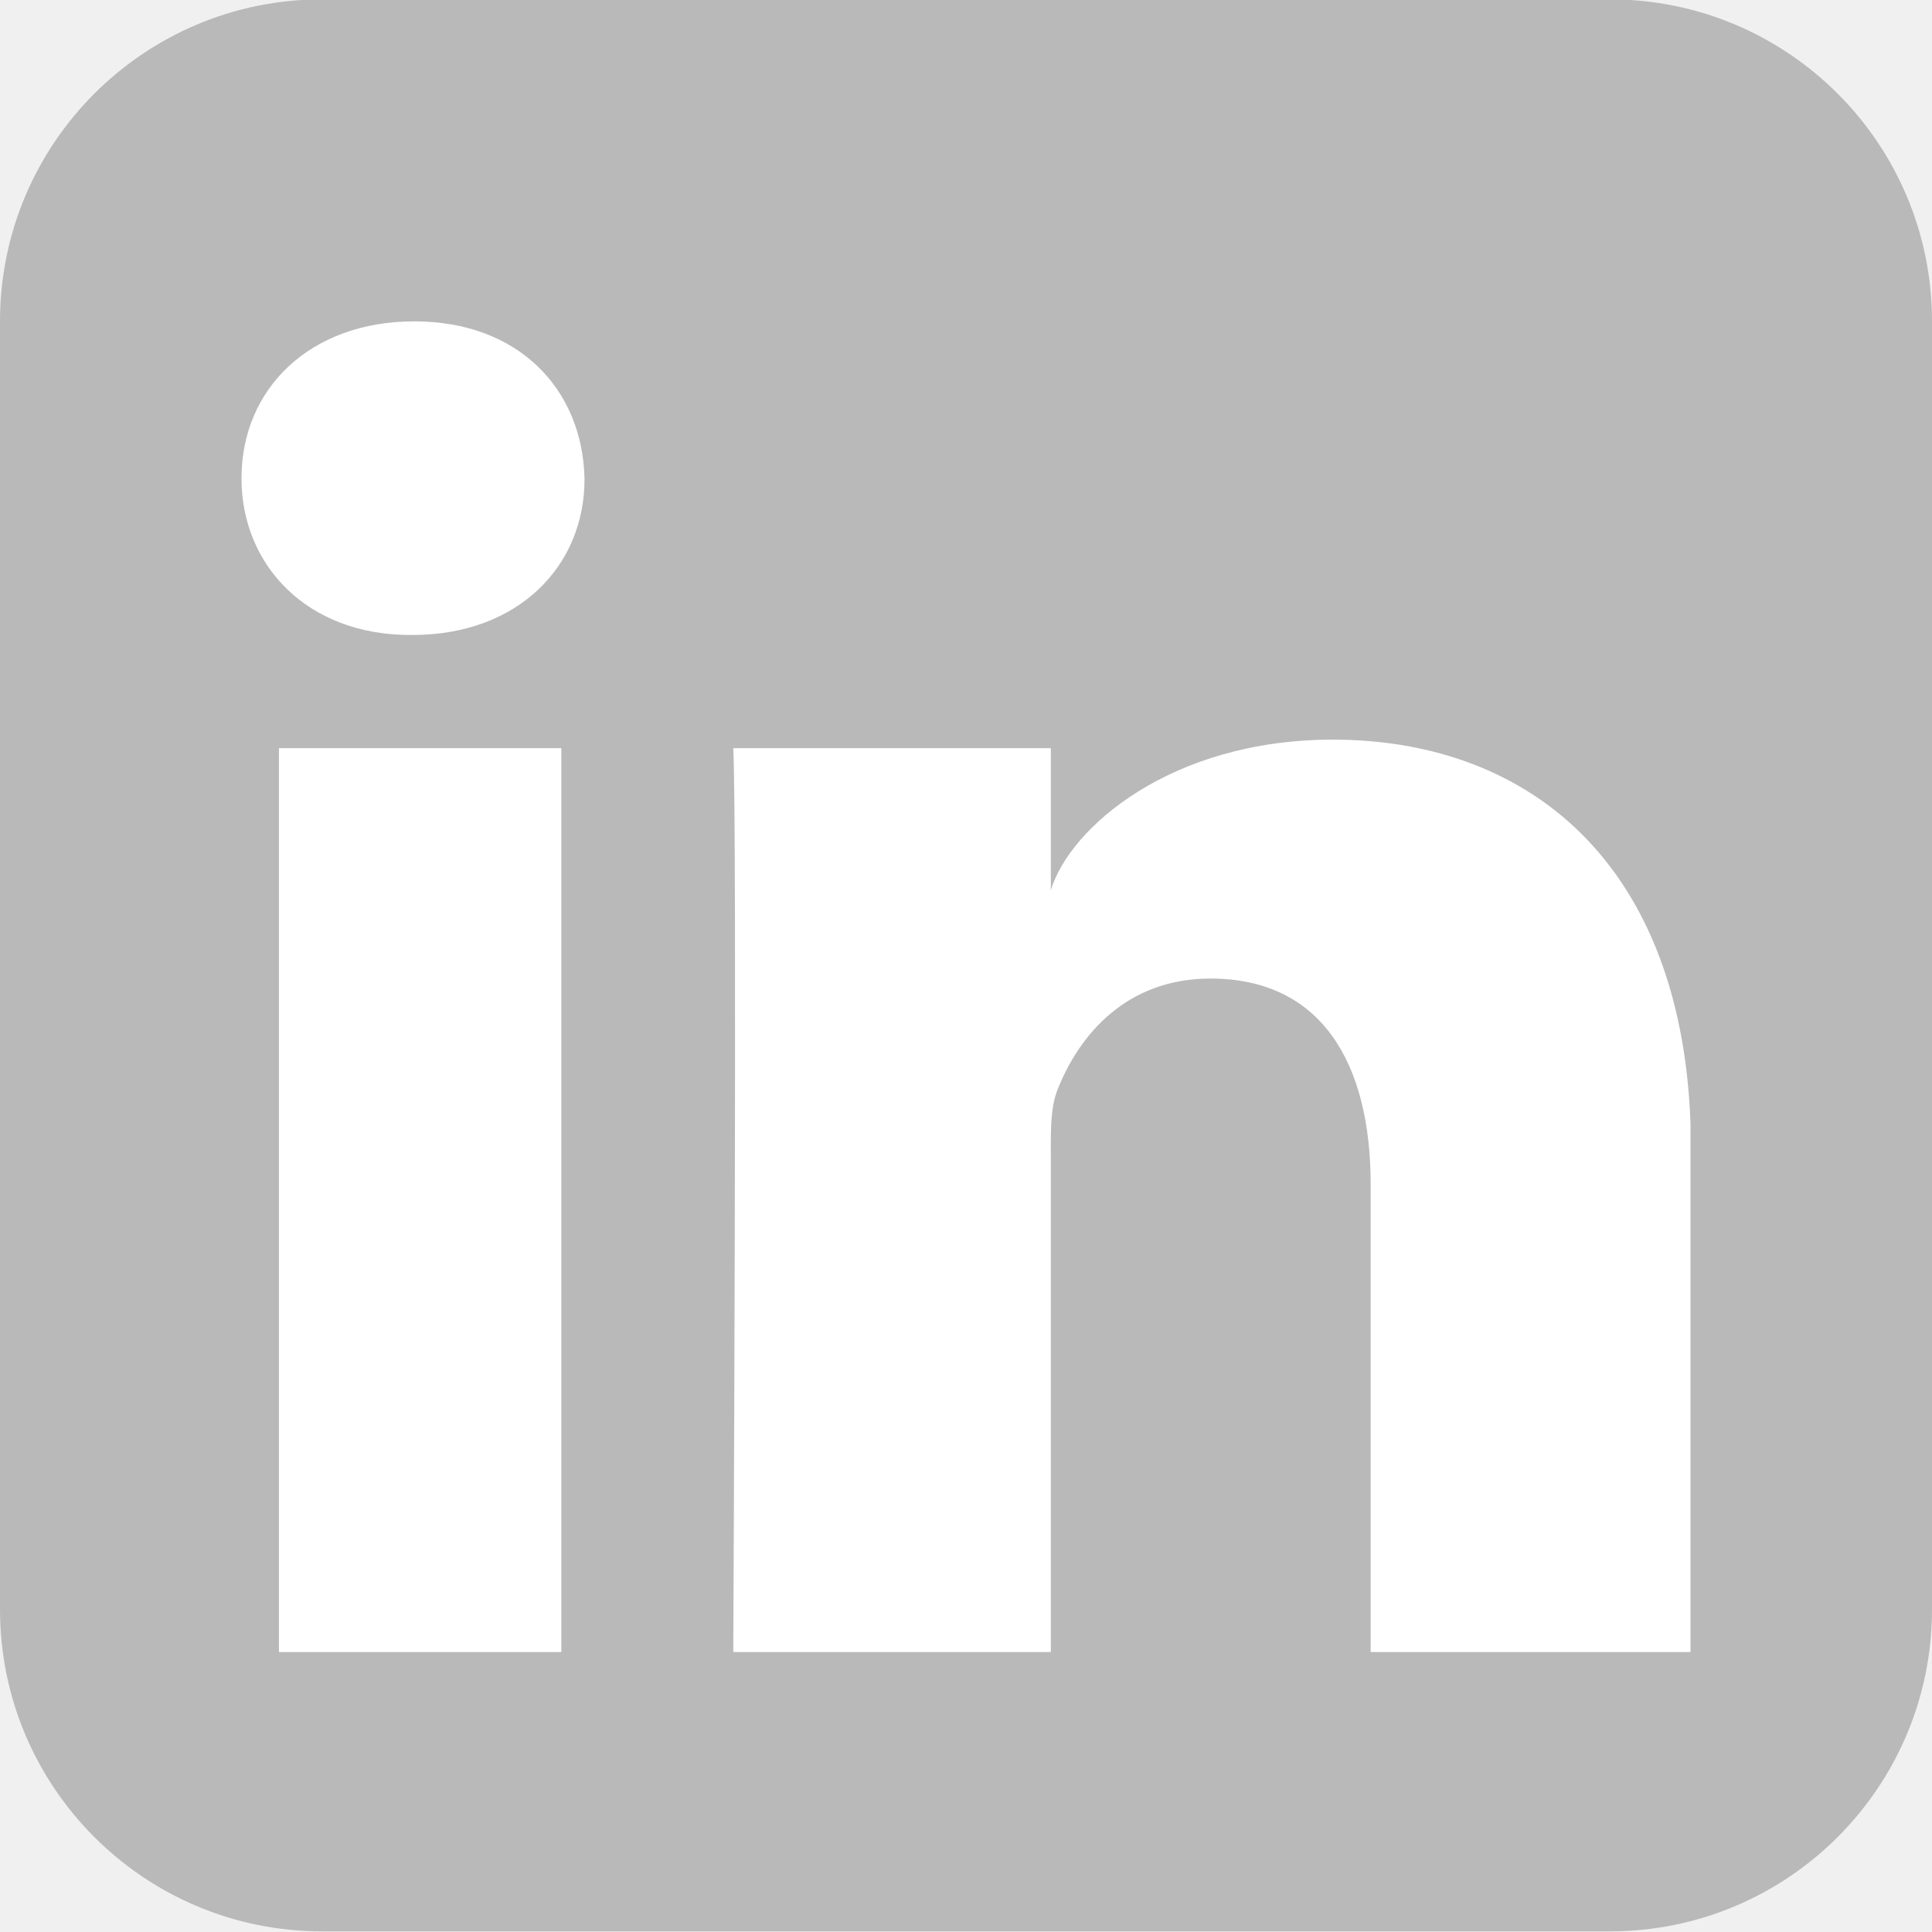
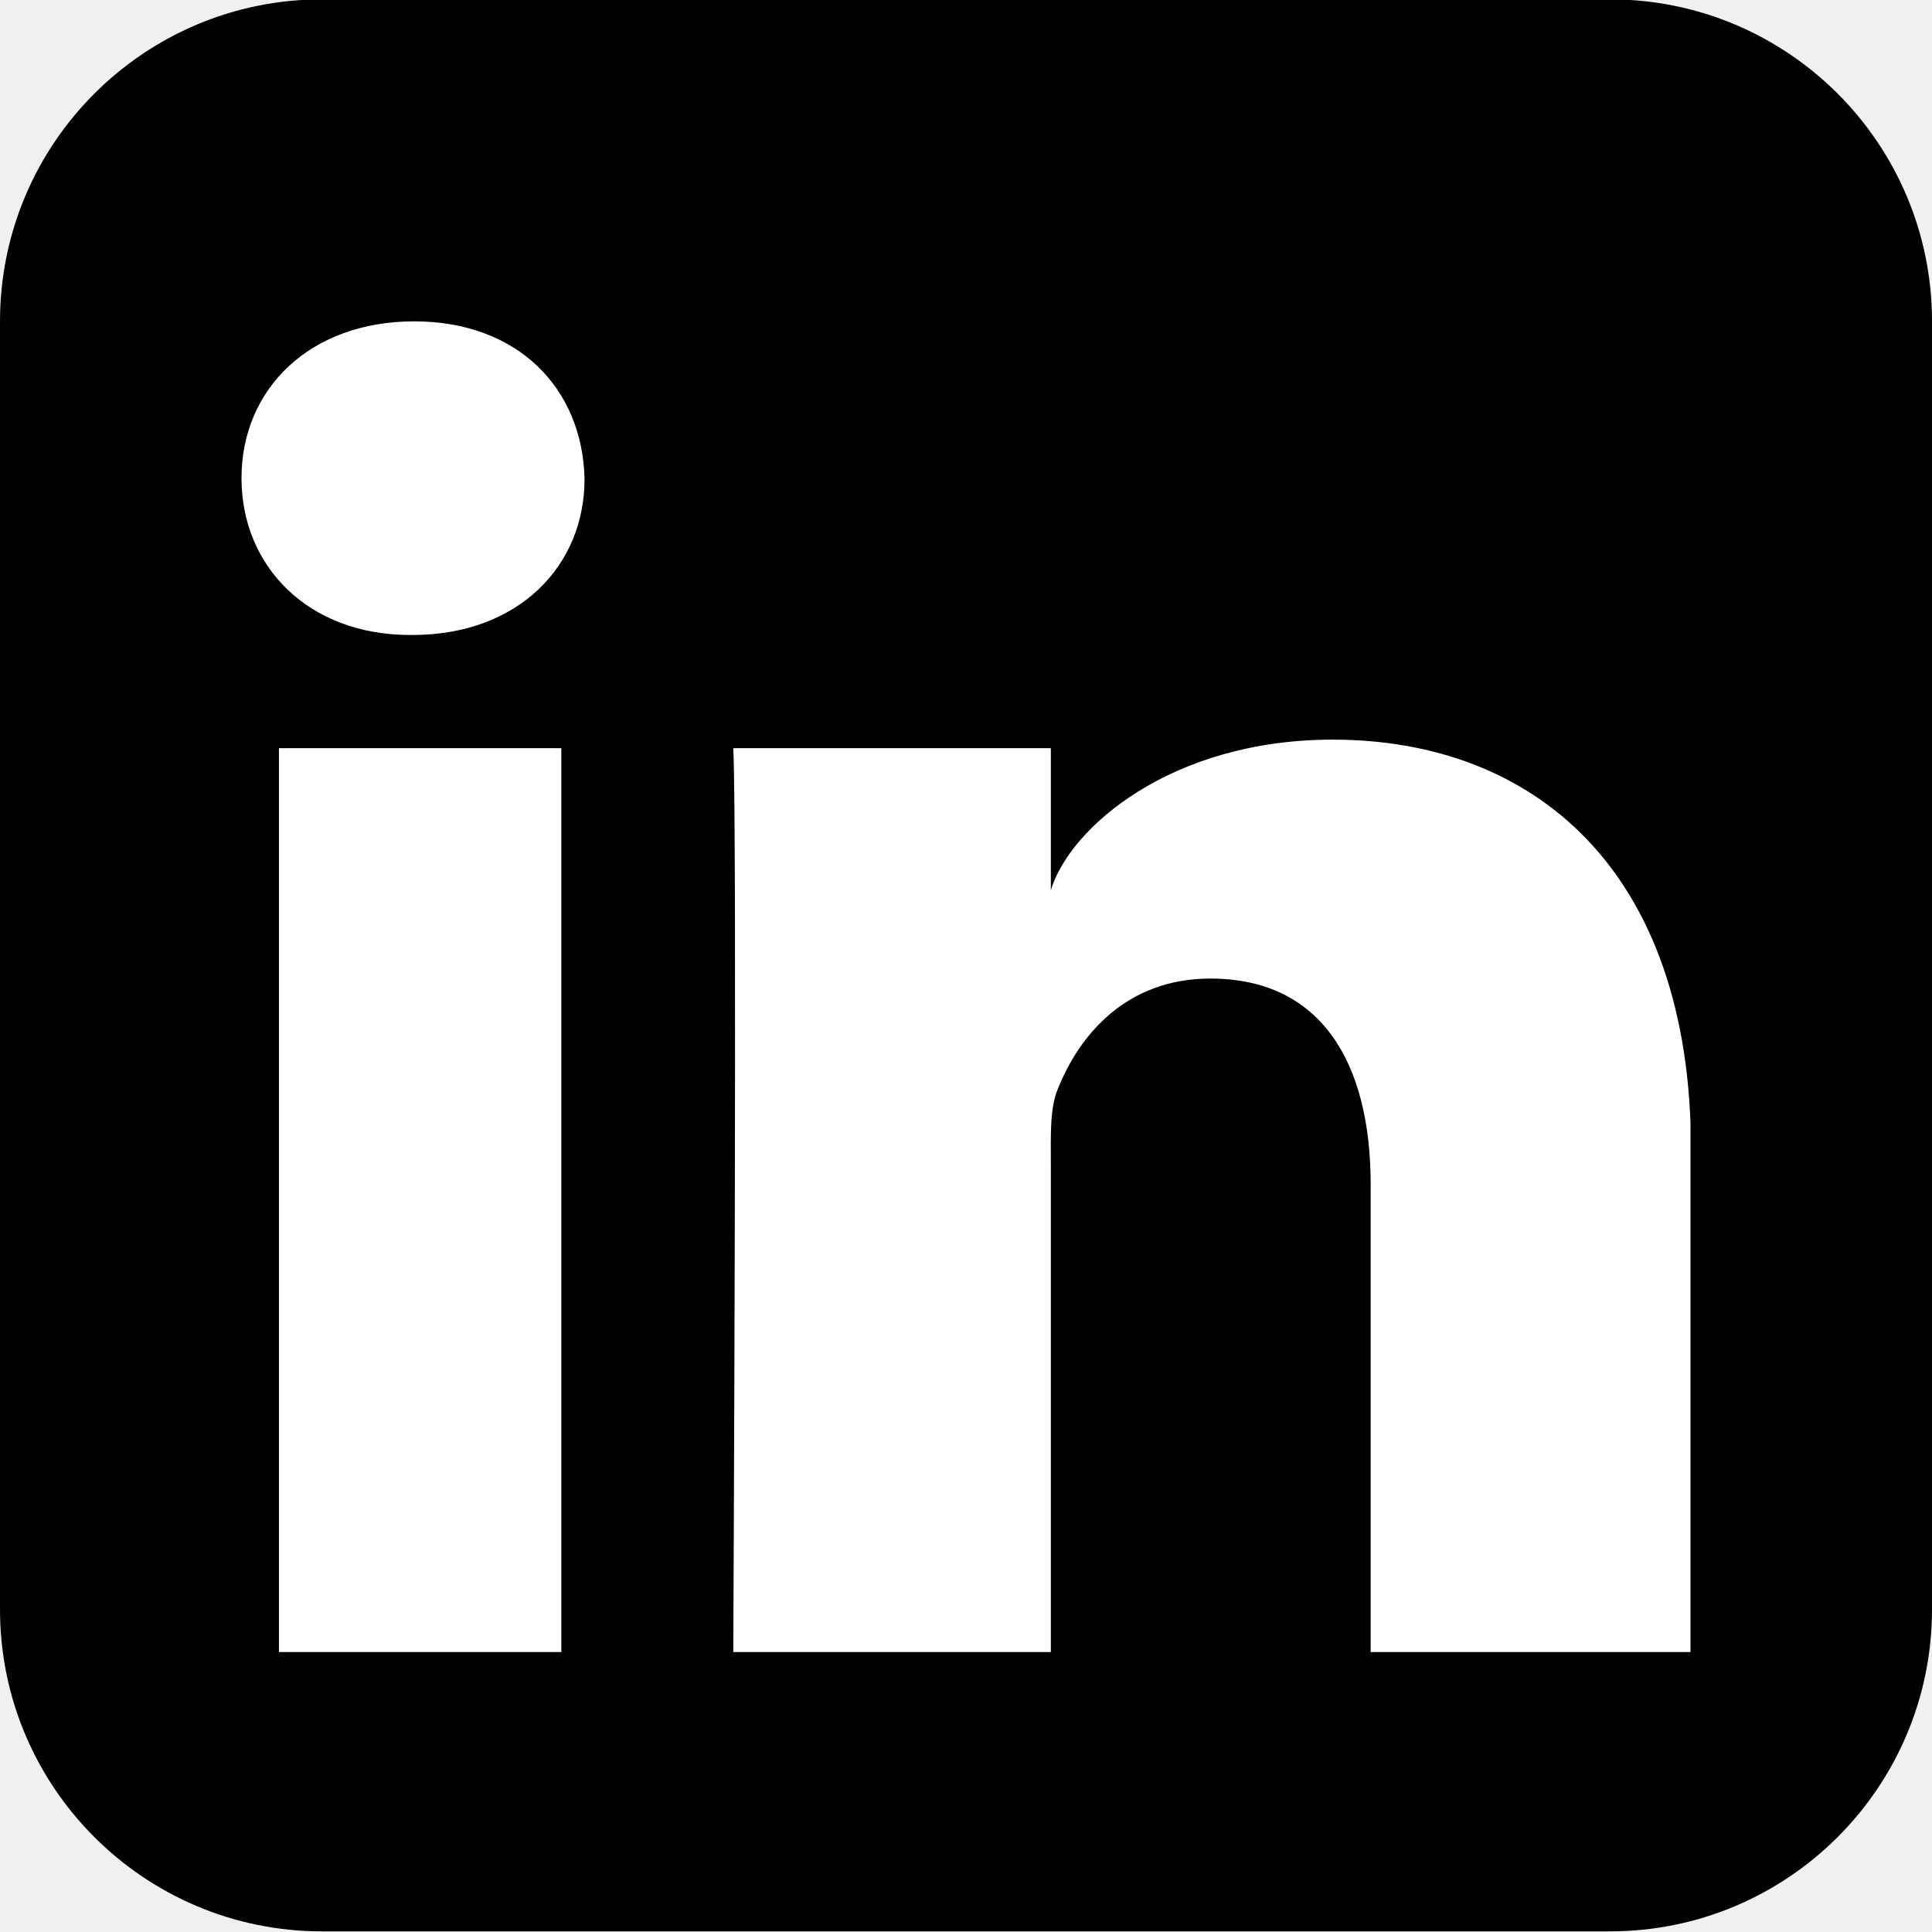
<svg xmlns="http://www.w3.org/2000/svg" width="24" height="24" viewBox="0 0 24 24" fill="none">
-   <rect y="-0.008" width="24" height="24" rx="4" fill="#B9B9B9" />
+   <rect y="-0.008" width="24" height="24" rx="4" fill="currentColor" />
  <g clip-path="url(#clip0_4260_4622)">
    <path d="M6.973 9.294H3.465V20.523H6.973V9.294Z" fill="white" />
    <path d="M5.145 3.992C3.851 3.992 3 4.829 3 5.94C3 7.03 3.823 7.888 5.095 7.888H5.123C6.445 7.888 7.268 7.023 7.261 5.94C7.233 4.829 6.438 3.992 5.145 3.992Z" fill="white" />
    <path d="M16.555 9.188C14.544 9.188 13.286 10.285 13.054 11.059V9.294H9.109C9.159 10.229 9.109 20.523 9.109 20.523H13.054V14.455C13.054 14.11 13.04 13.773 13.138 13.534C13.405 12.859 13.989 12.156 15.037 12.156C16.408 12.156 17.027 13.196 17.027 14.715V20.523H21.006V14.279C21.006 10.806 19.052 9.188 16.555 9.188Z" fill="white" />
  </g>
  <defs>
    <clipPath id="clip0_4260_4622">
      <rect width="18" height="16.53" fill="white" transform="translate(3 3.99219)" />
    </clipPath>
  </defs>
</svg>
